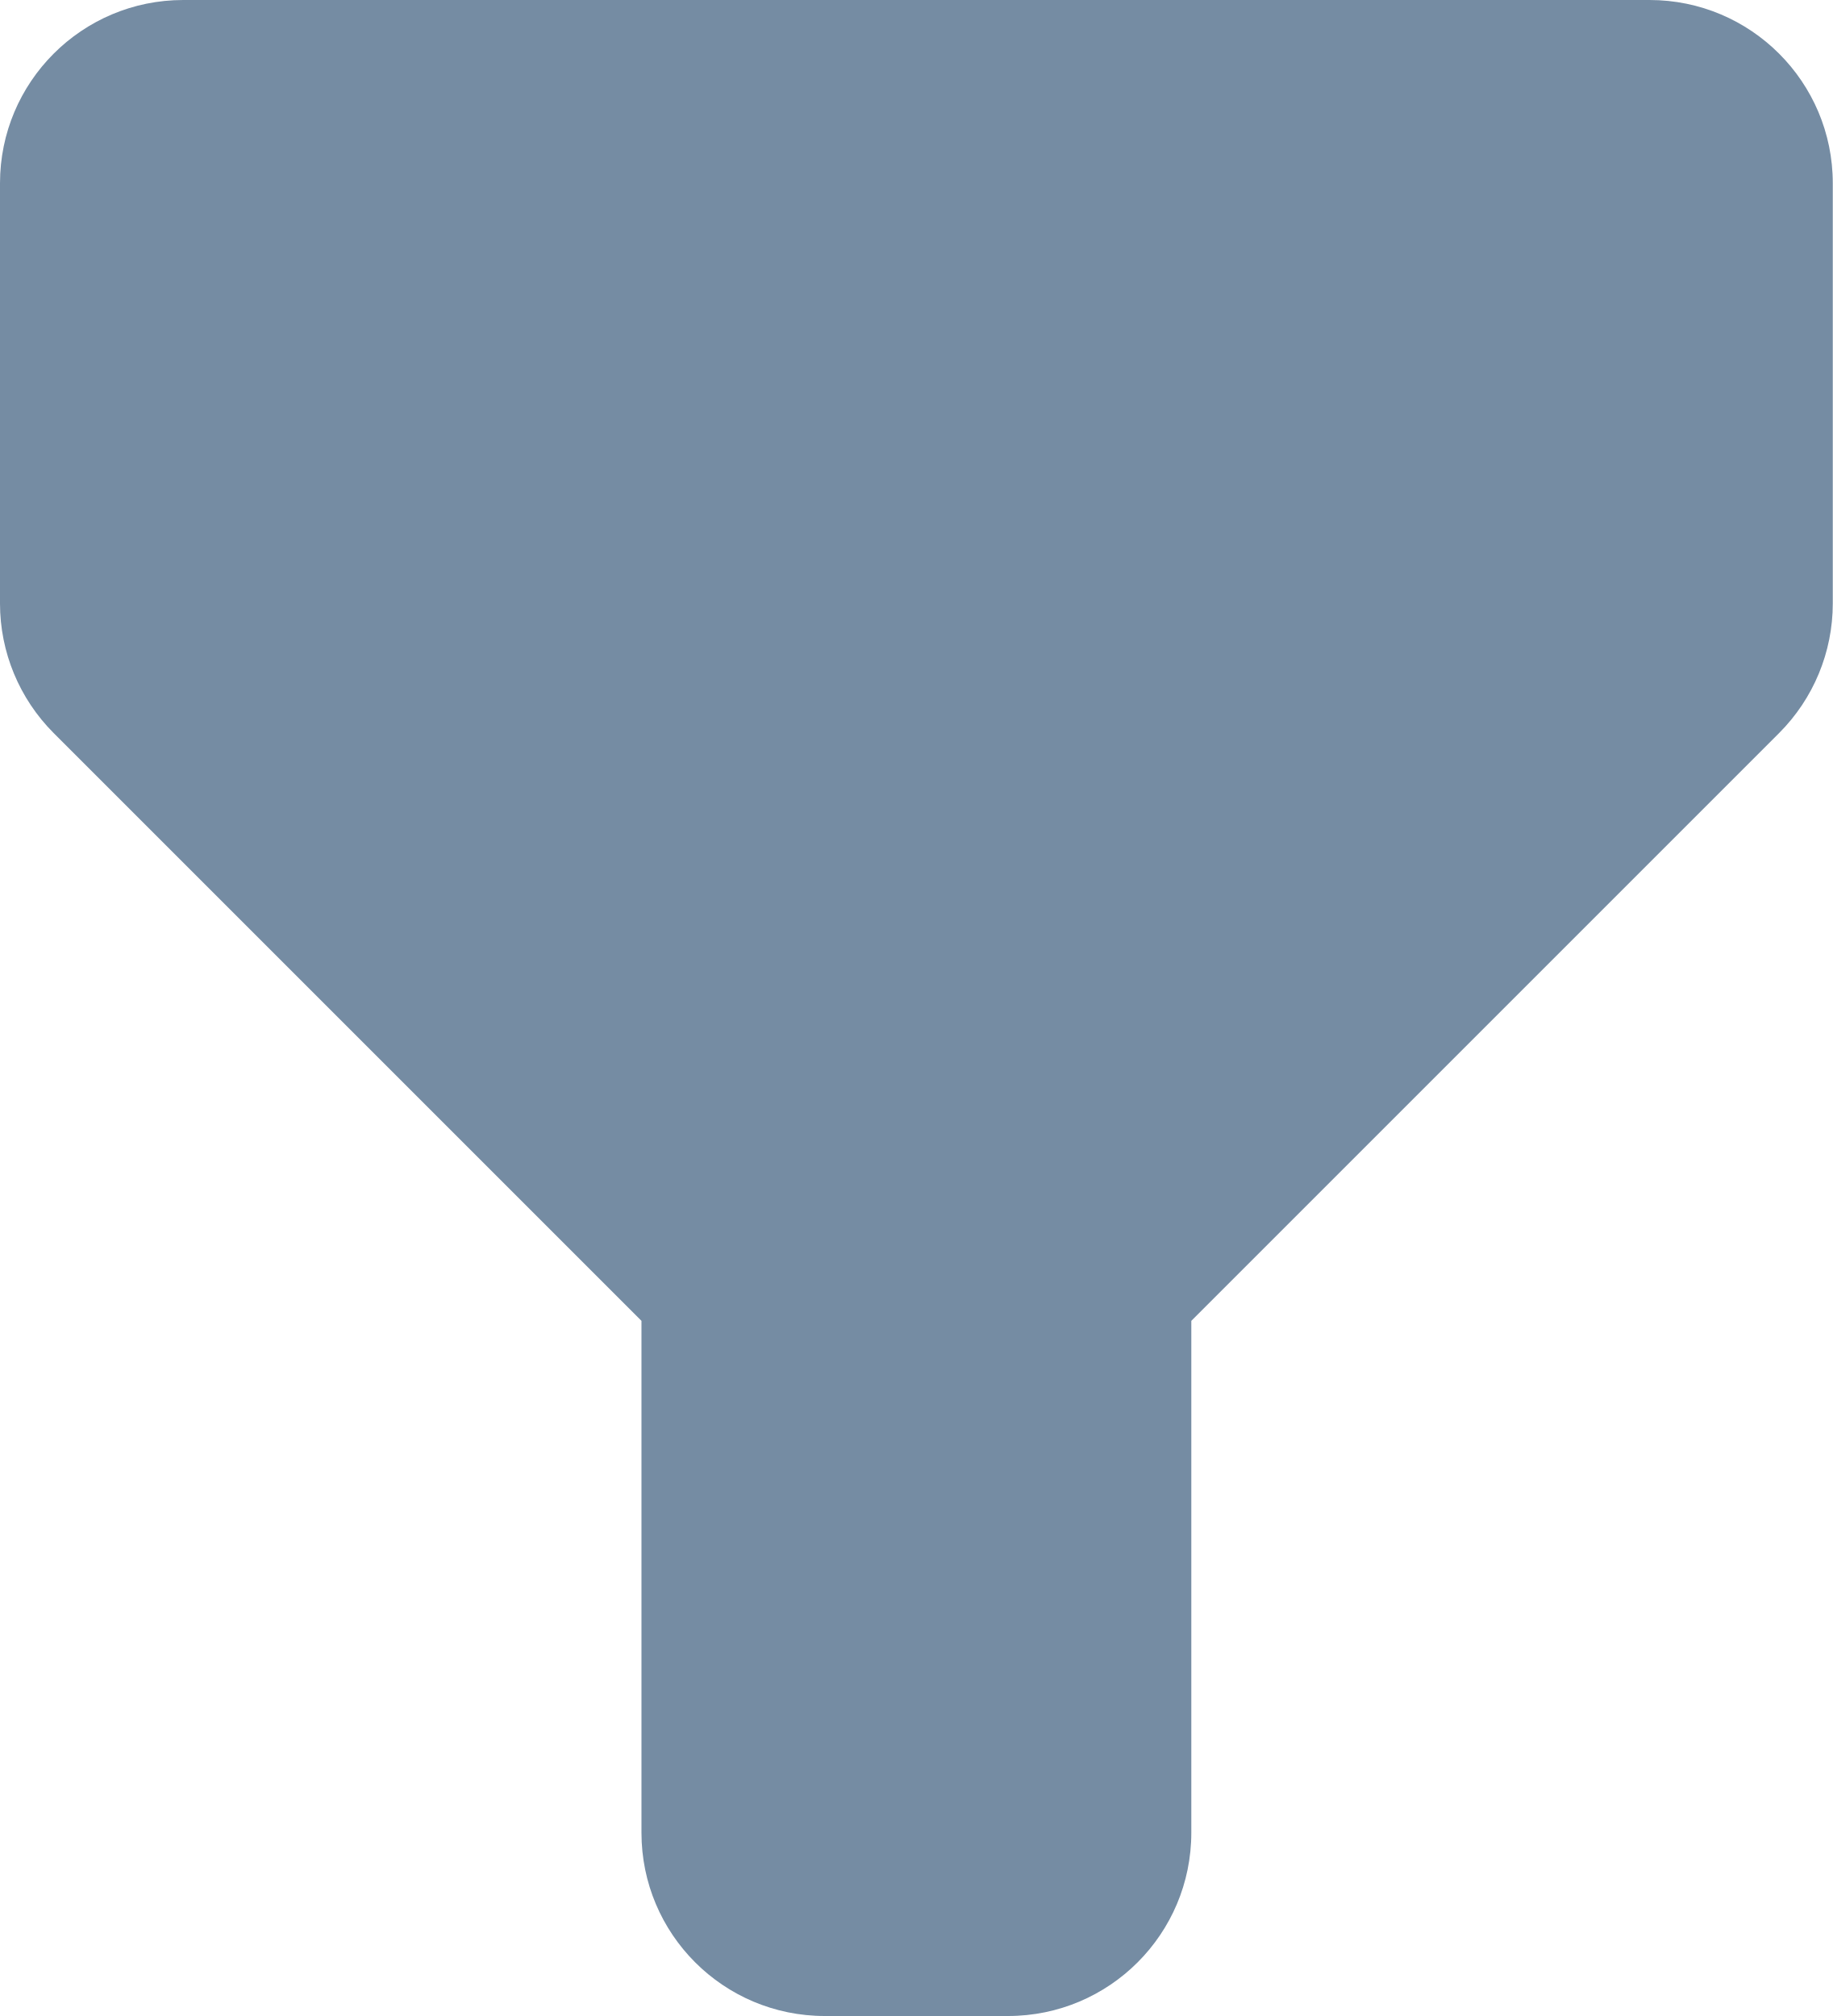
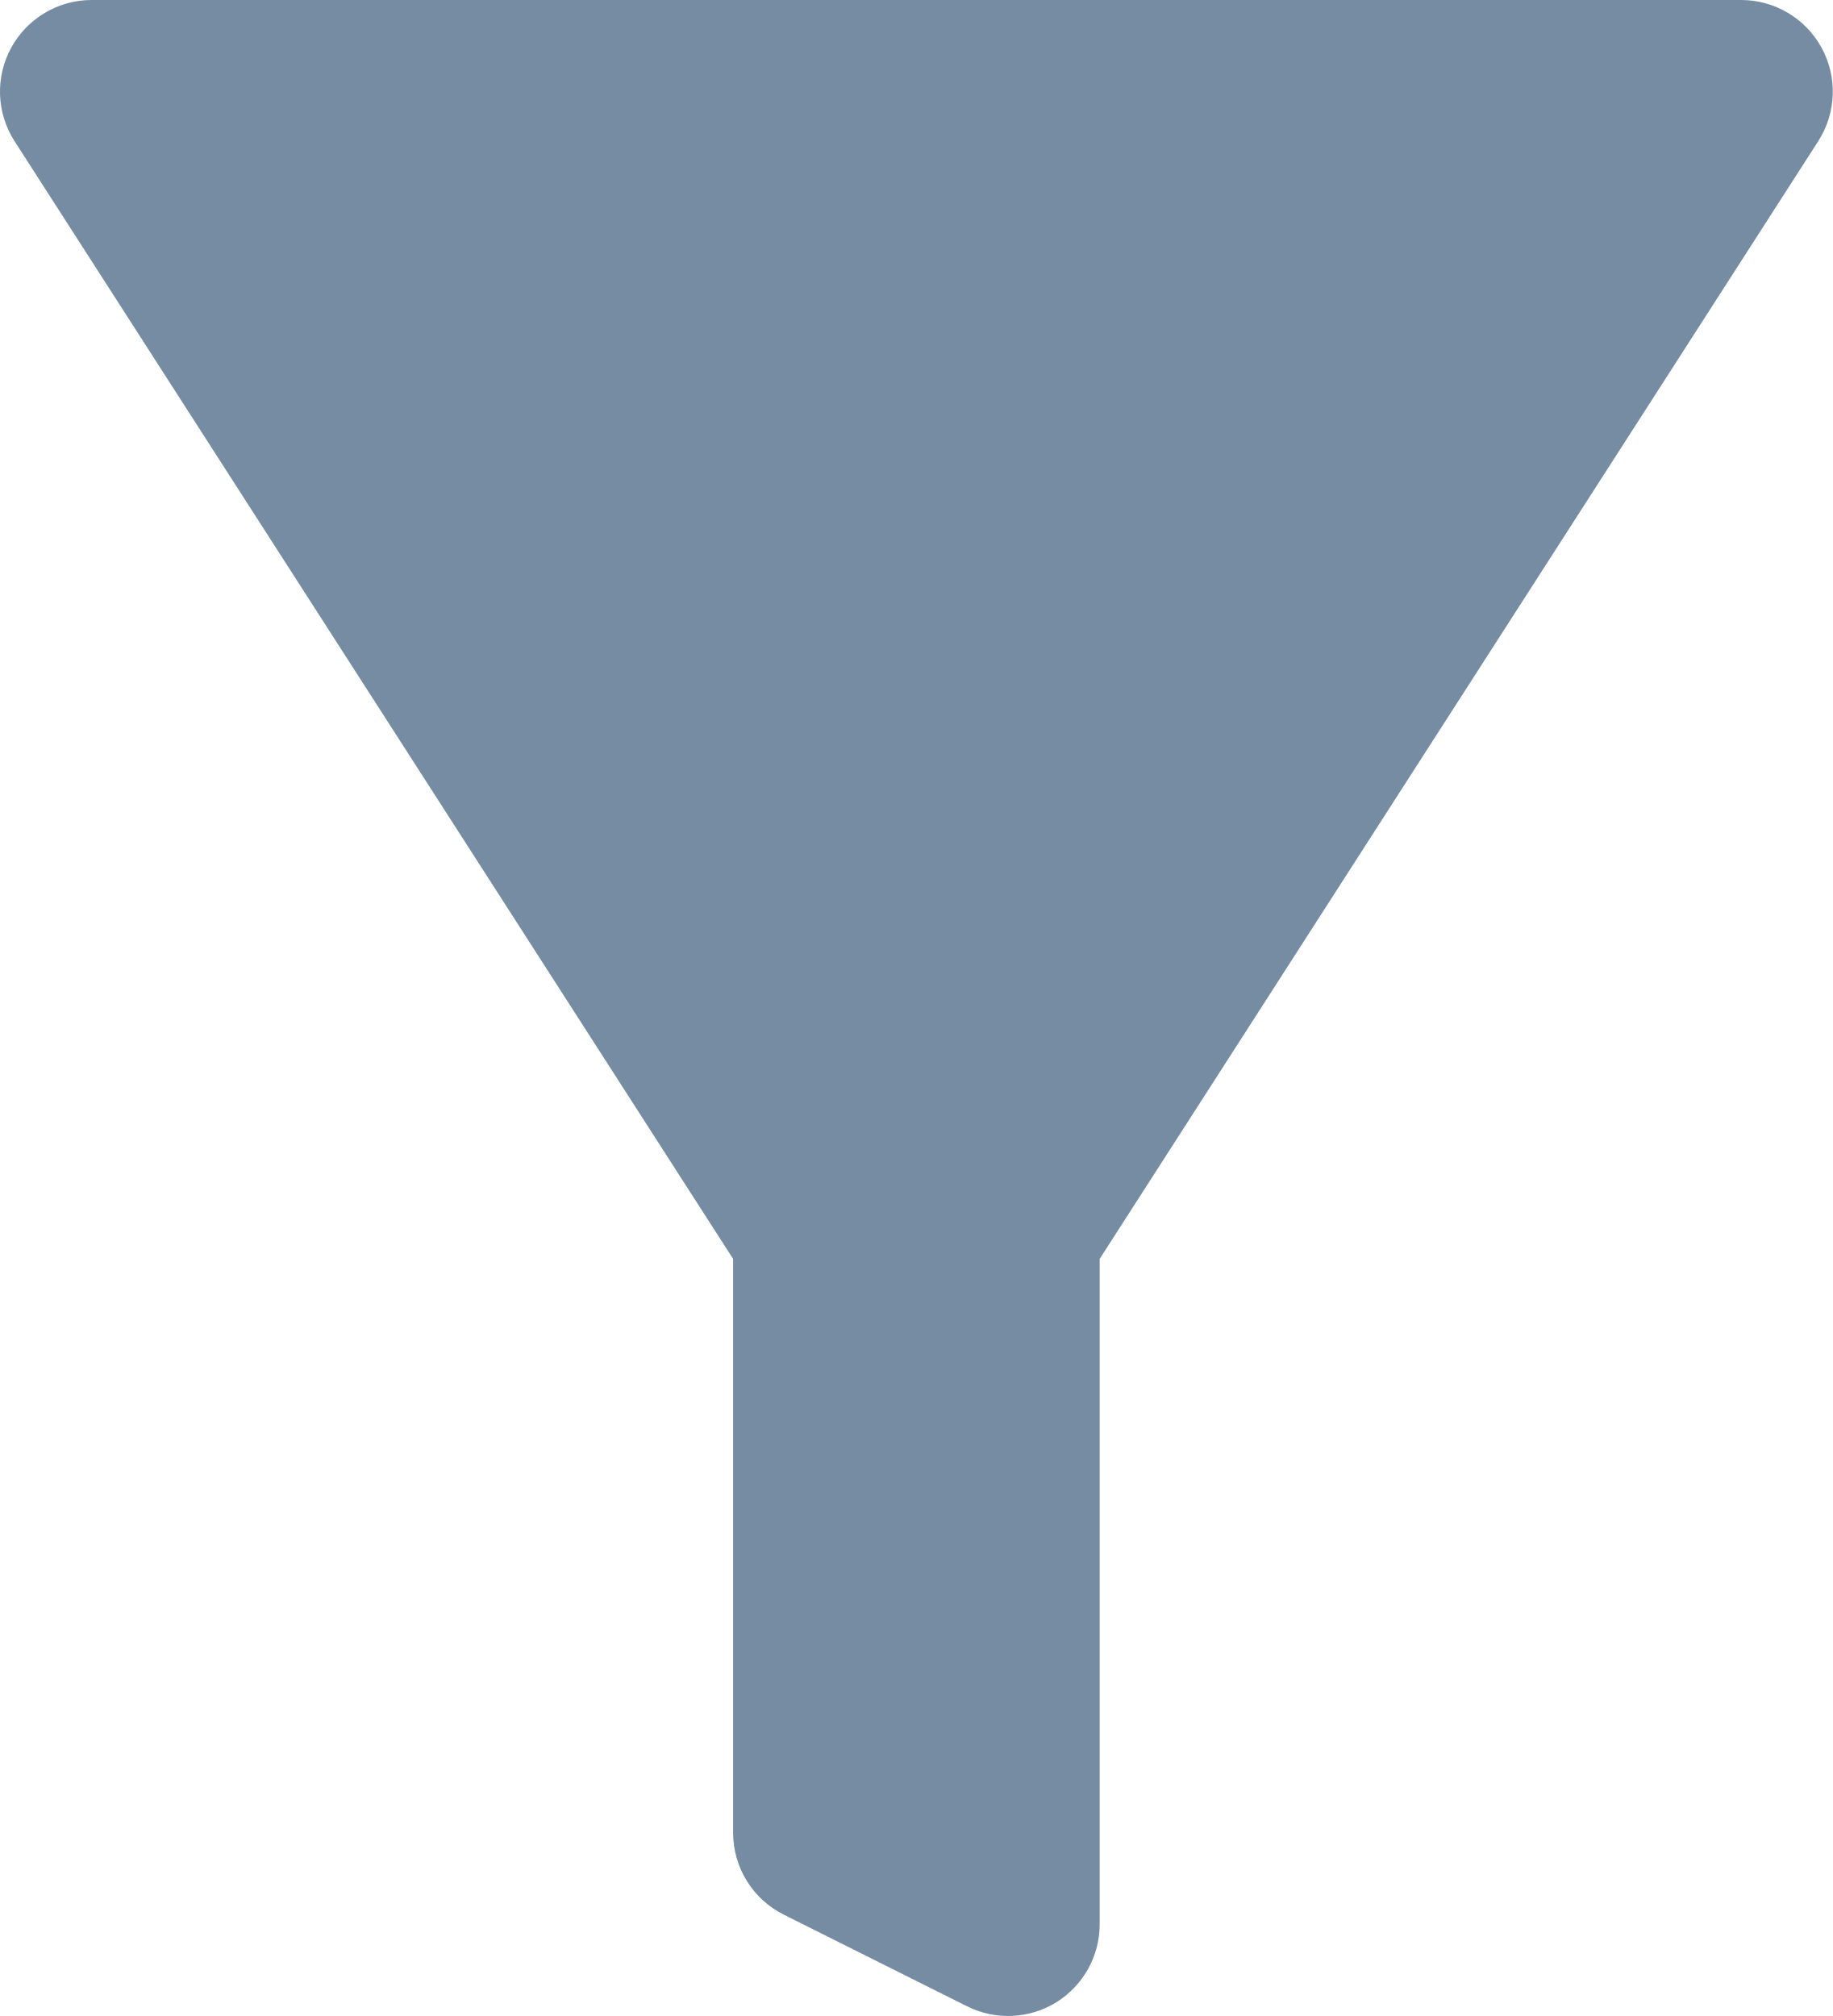
<svg xmlns="http://www.w3.org/2000/svg" id="meteor-icon-kit__solid-filter" viewBox="0 0 20 22" fill="none">
-   <path fill-rule="evenodd" clip-rule="evenodd" d="M0 2C0 0.895 0.895 0 2 0H18C19.105 0 20 0.895 20 2V6.586C20 7.116 19.789 7.625 19.414 8L13 14.414V20C13 21.105 12.105 22 11 22H9C7.895 22 7 21.105 7 20V14.414L0.586 8C0.211 7.625 0 7.116 0 6.586V2z" fill="#758CA3" />
+   <path fill-rule="evenodd" clip-rule="evenodd" d="M0.122 0.521C0.298 0.2 0.634 0 1 0H19C19.366 0 19.702 0.2 19.878 0.521C20.053 0.842 20.039 1.233 19.841 1.541L12 13.738V21C12 21.347 11.82 21.668 11.526 21.851C11.231 22.033 10.863 22.049 10.553 21.894L8.553 20.894C8.214 20.725 8 20.379 8 20V13.738L0.159 1.541C-0.039 1.233 -0.053 0.842 0.122 0.521z" fill="#758CA3" />
</svg>
